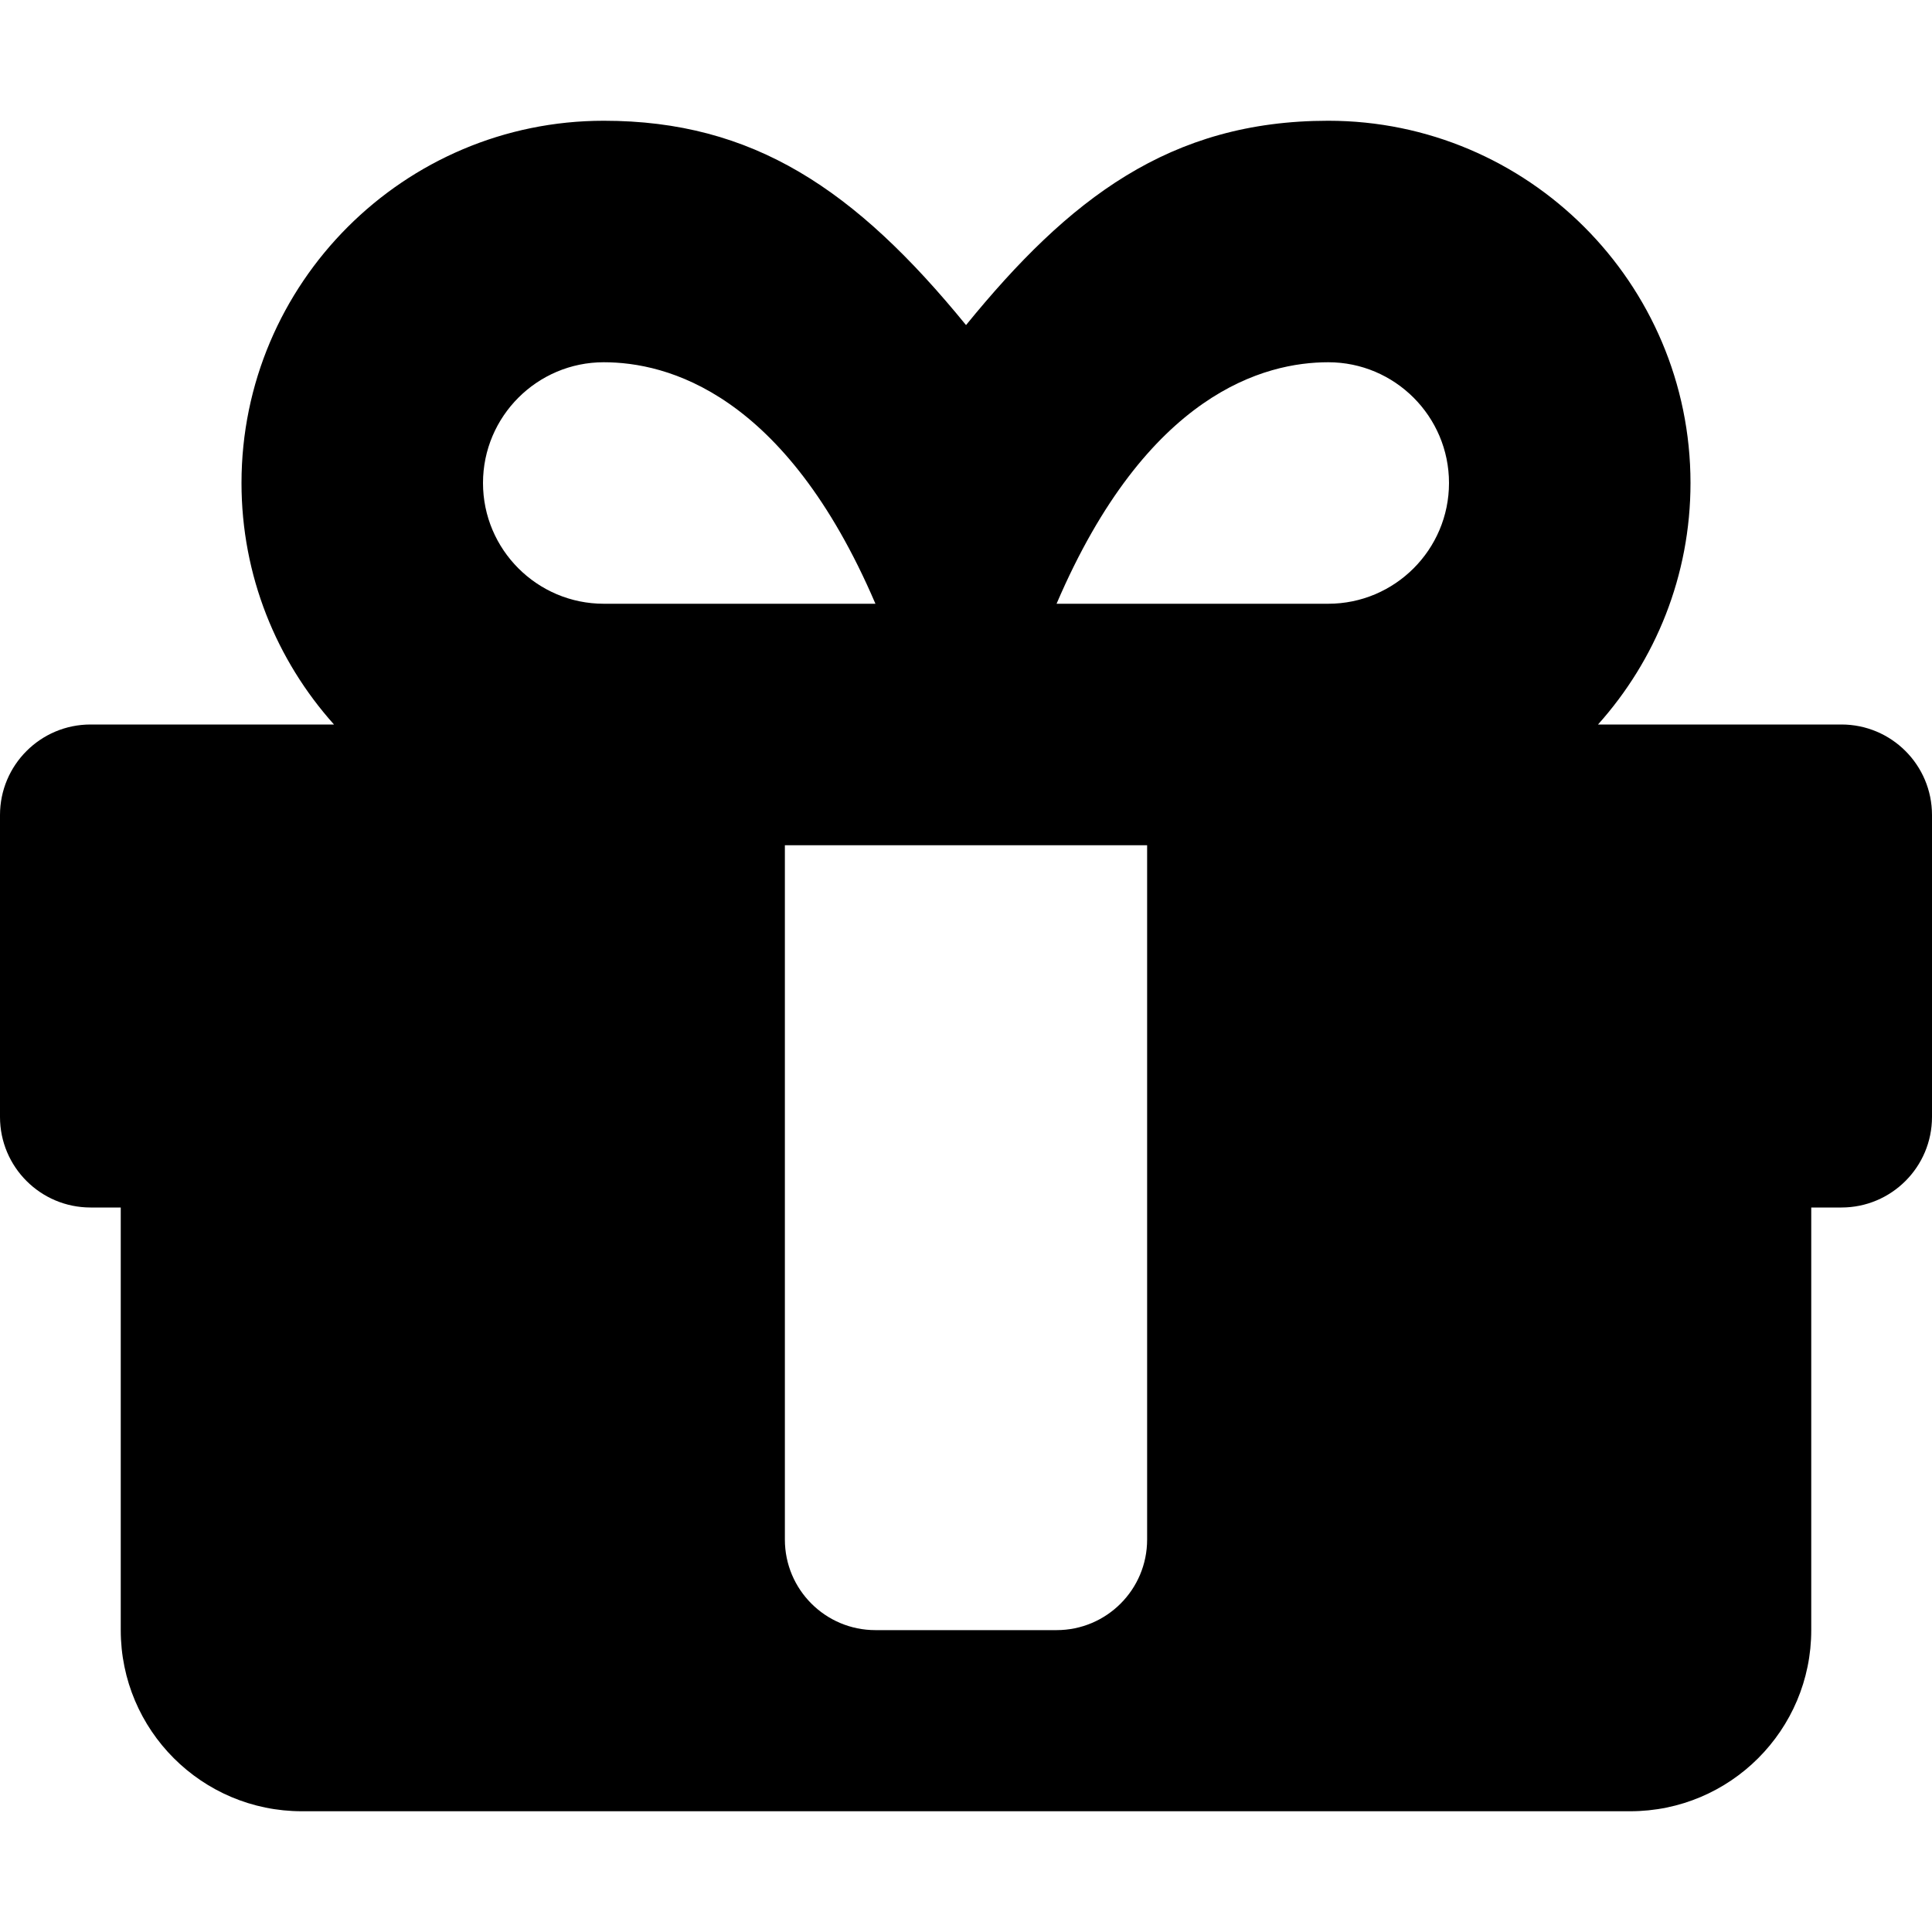
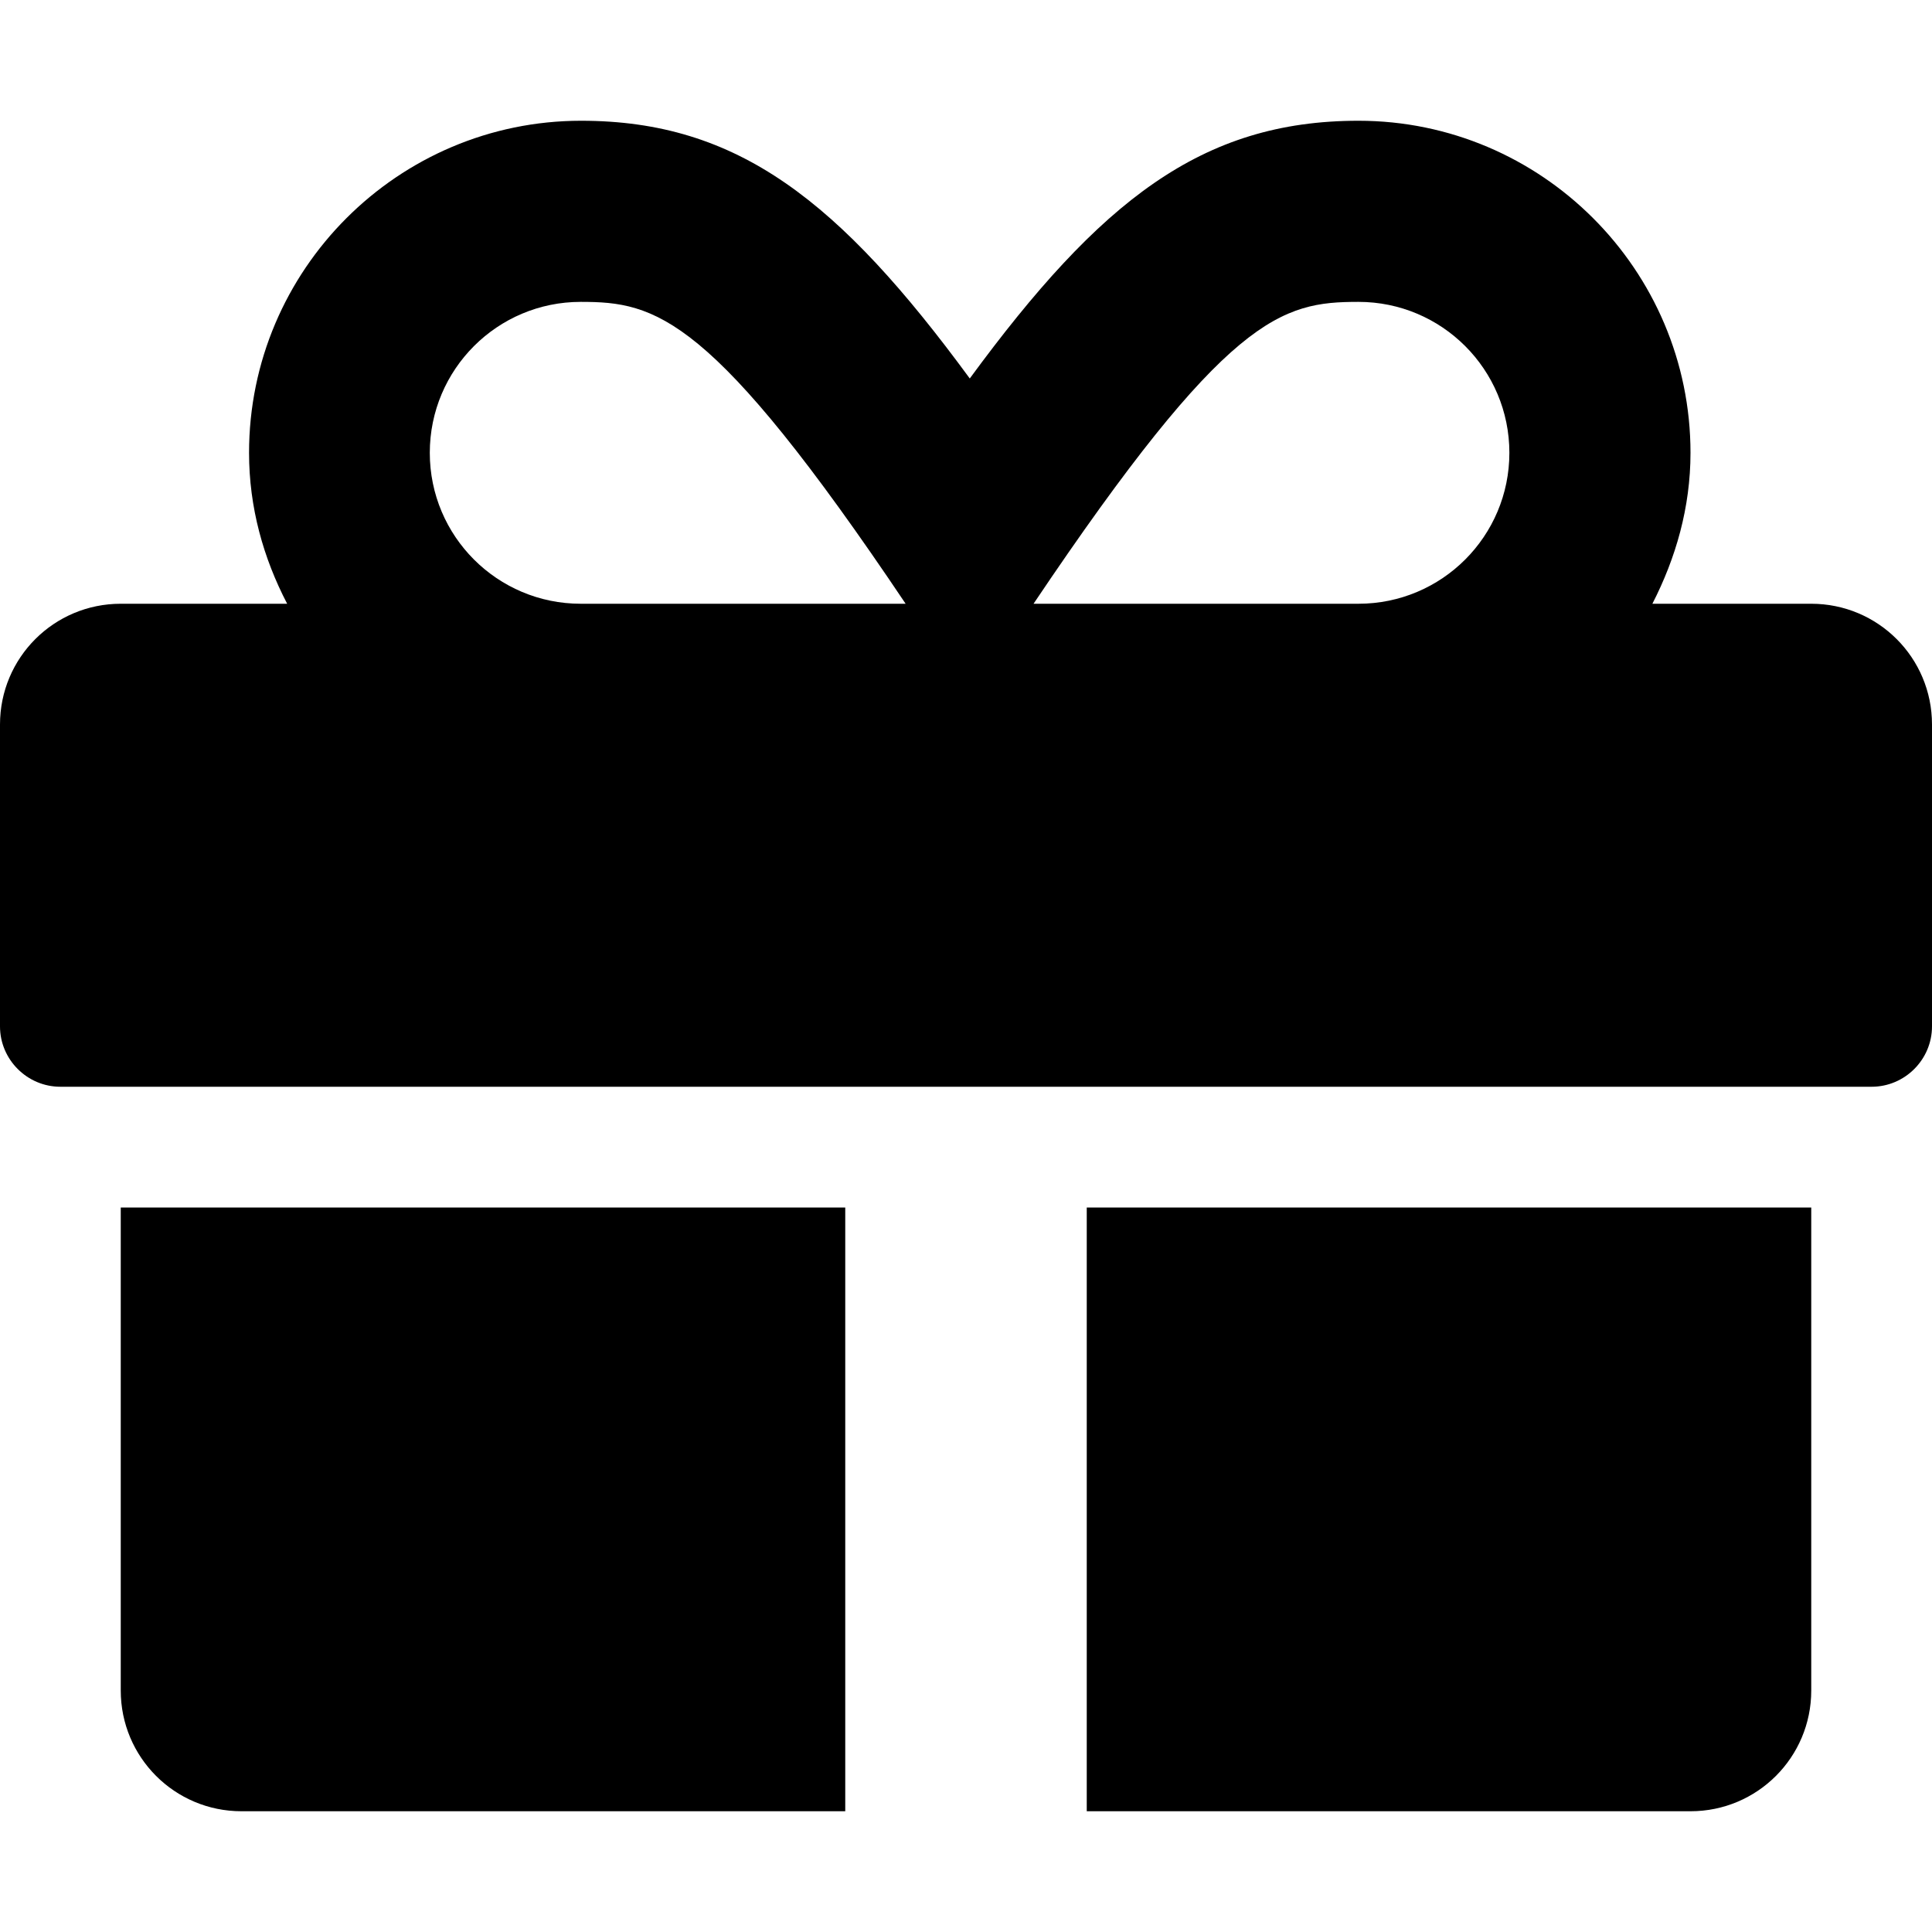
<svg xmlns="http://www.w3.org/2000/svg" viewBox="0 0 512 512">
-   <path d="M488 192h-64.512C438.72 175.003 448 152.566 448 128c0-52.935-43.065-96-96-96-41.997 0-68.742 20.693-95.992 54.15C226.671 50.192 199.613 32 160 32c-52.935 0-96 43.065-96 96 0 24.566 9.28 47.003 24.512 64H24c-13.255 0-24 10.745-24 24v80c0 13.255 10.745 24 24 24h8v112c0 26.51 21.49 48 48 48h352c26.51 0 48-21.49 48-48V320h8c13.255 0 24-10.745 24-24v-80c0-13.255-10.745-24-24-24zm-208-32c24-56 55.324-64 72-64 17.645 0 32 14.355 32 32s-14.355 32-32 32h-72zM160 96c16.676 0 48 8 72 64h-72c-17.645 0-32-14.355-32-32s14.355-32 32-32zm48 128h96v184c0 13.255-10.745 24-24 24h-48c-13.255 0-24-10.745-24-24V224z" />
+   <path d="M32 448c0 17.7 14.3 32 32 32h160V320H32v128zm448-288h-42.1c6.2-12.1 10.1-25.5 10.1-40 0-48.5-39.5-88-88-88-41.6 0-68.5 21.3-103 68.3-34.5-47-61.4-68.3-103-68.3-48.5 0-88 39.5-88 88 0 14.5 3.8 27.9 10.1 40H32c-17.7 0-32 14.3-32 32v80c0 8.8 7.2 16 16 16h480c8.8 0 16-7.2 16-16v-80c0-17.7-14.3-32-32-32zm-326.1 0c-22.1 0-40-17.9-40-40s17.9-40 40-40c19.9 0 34.6 3.3 86.1 80h-86.1zm206.1 0h-86.1c51.4-76.5 65.7-80 86.1-80 22.1 0 40 17.9 40 40s-17.9 40-40 40zm-72 320h160c17.7 0 32-14.3 32-32V320H288v160z" />
</svg>
